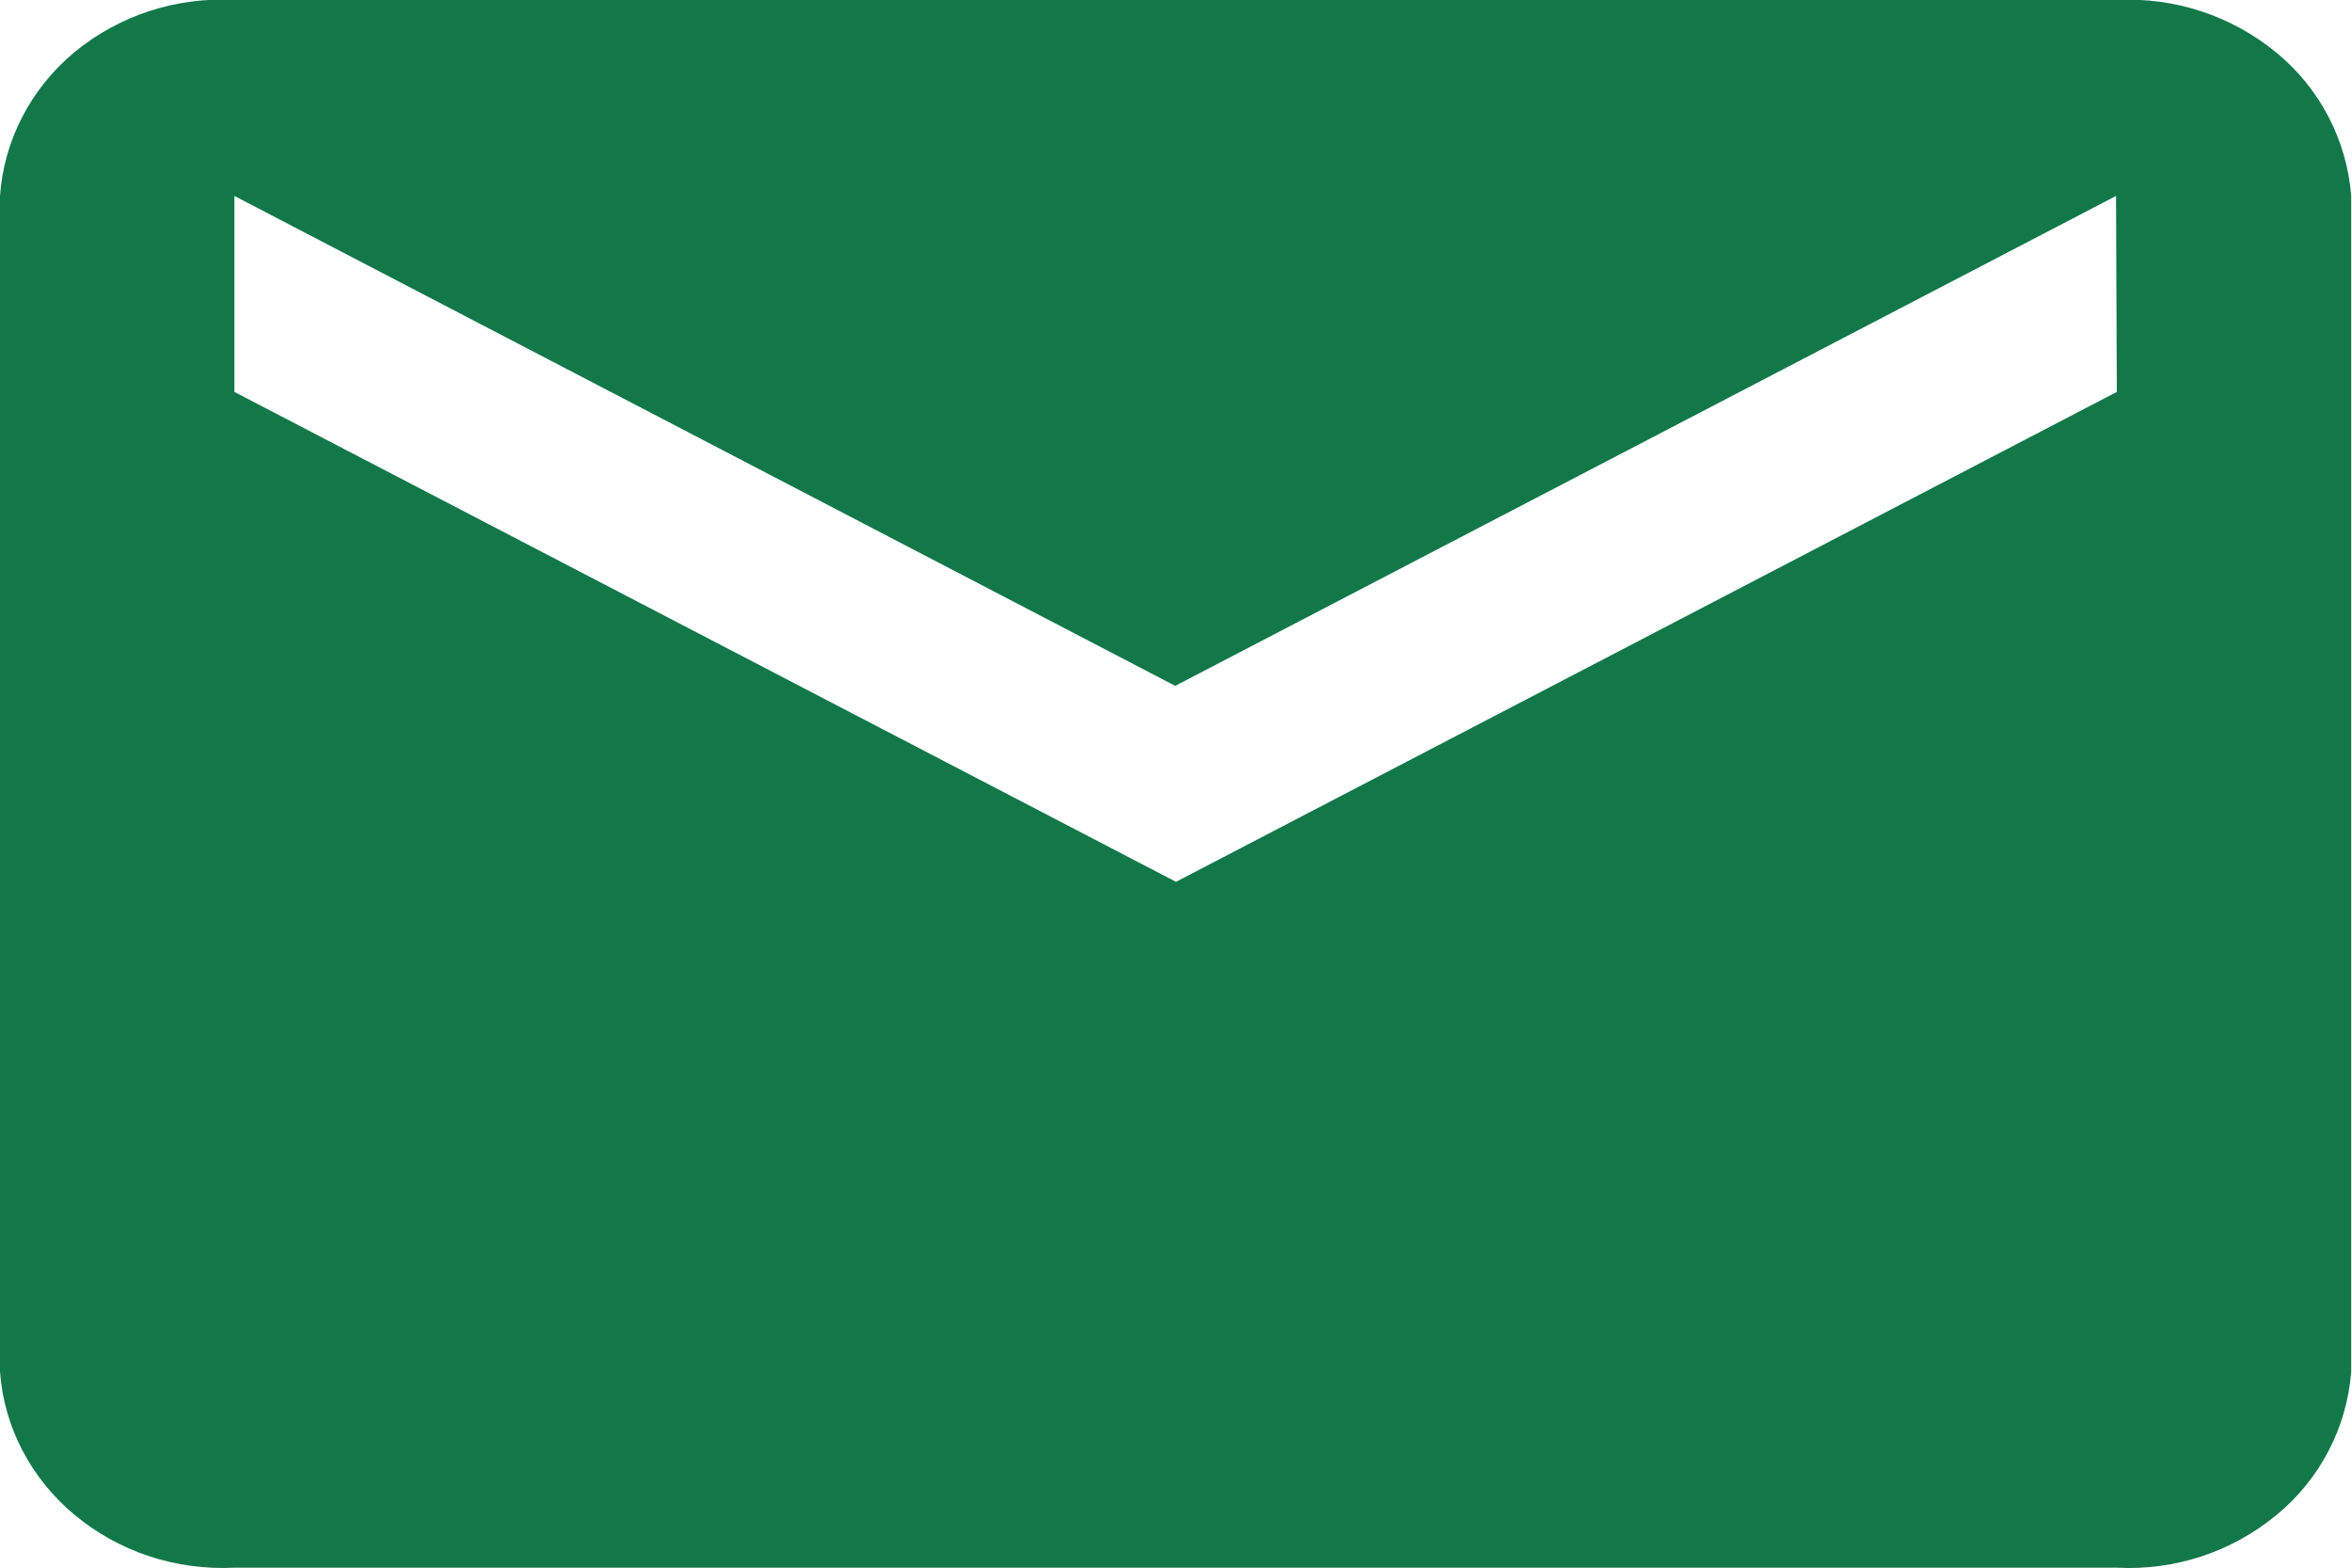
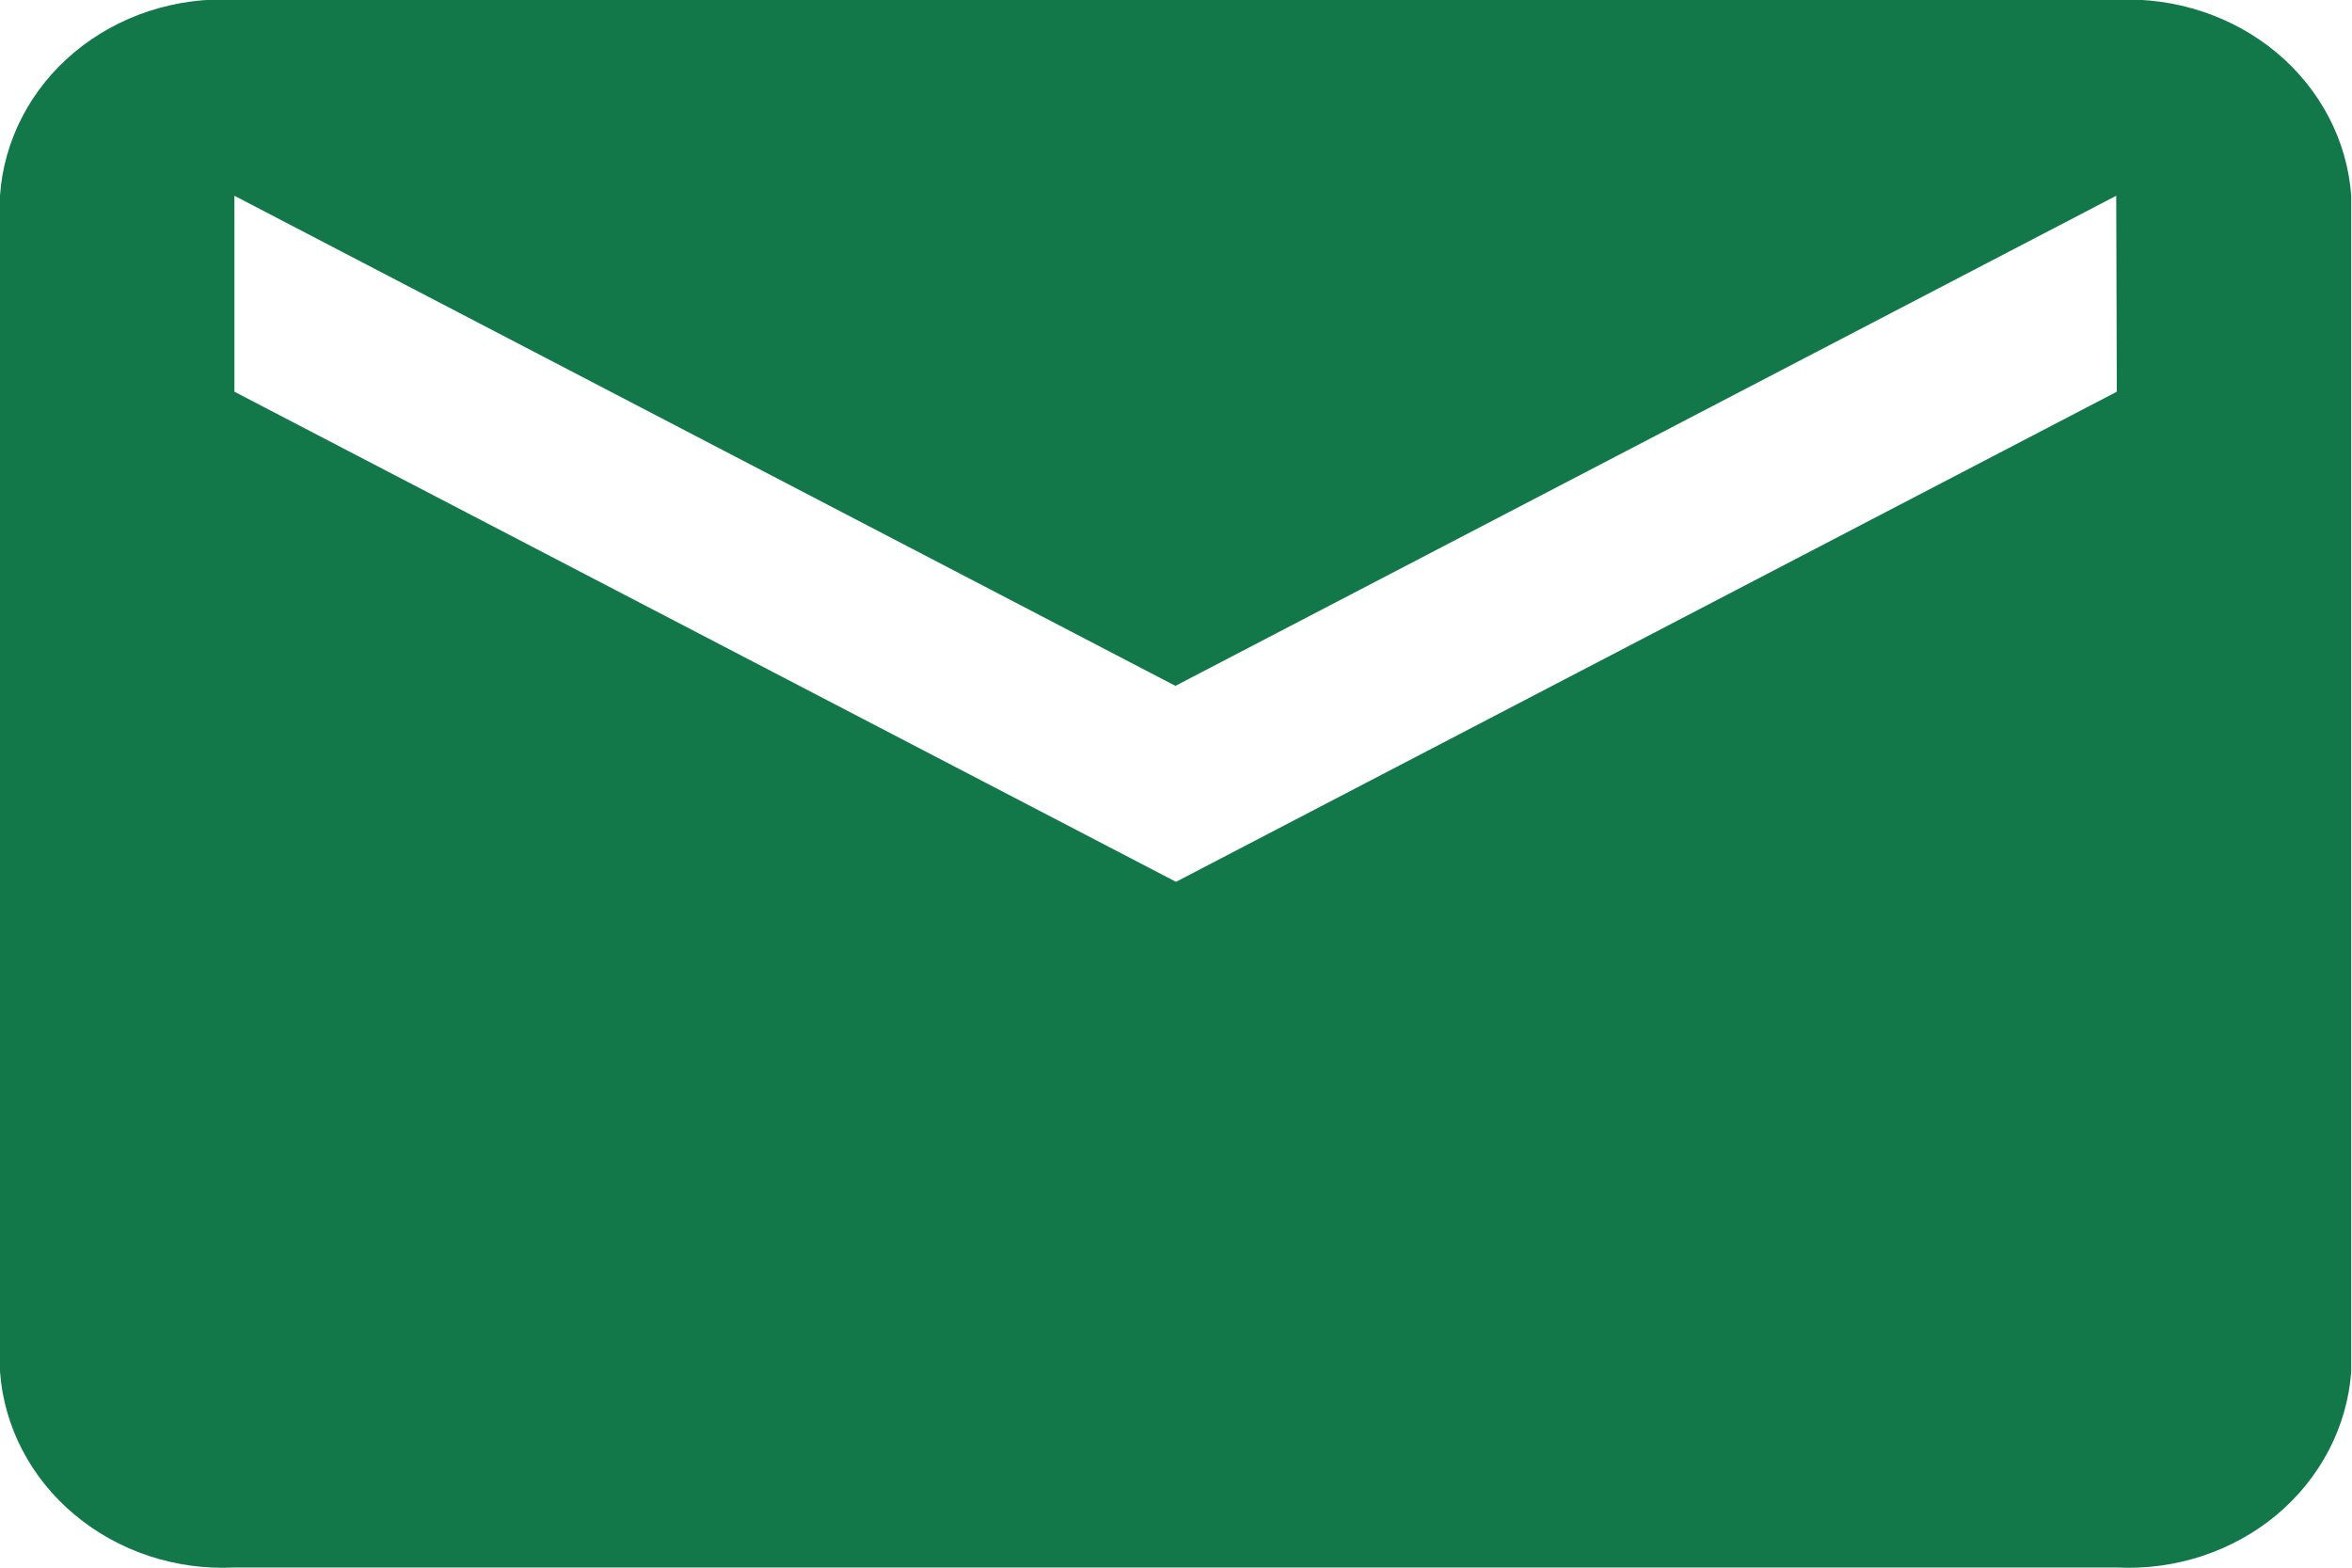
- <svg xmlns="http://www.w3.org/2000/svg" width="12" height="8" fill="none">
-   <path d="M10.8 0H1.196A1.18 1.18 0 00.38.266C.155.454.02.717 0 1v6c.02.281.157.544.38.73.225.188.517.285.816.27H10.8a1.18 1.18 0 00.816-.27 1.05 1.05 0 00.38-.73V1a1.052 1.052 0 00-.38-.73A1.185 1.185 0 0010.8 0zm0 2L6 4.5 1.196 2V1l4.8 2.5 4.8-2.5.004 1z" fill="#12784A" />
+ <svg xmlns="http://www.w3.org/2000/svg" width="12" height="8" viewBox="0 0 12 8" fill="none">
+   <path d="M10.8 -0.001H1.196C0.897 -0.017 0.603 0.08 0.379 0.267C0.155 0.454 0.019 0.718 0 0.999V6.999C0.02 7.28 0.157 7.543 0.381 7.73C0.605 7.917 0.897 8.014 1.196 7.999H10.8C11.099 8.014 11.392 7.917 11.616 7.73C11.839 7.543 11.976 7.28 11.996 6.999V0.999C11.976 0.718 11.839 0.456 11.616 0.269C11.392 0.082 11.099 -0.015 10.8 -0.001ZM10.8 1.999L6 4.5L1.196 1.999V0.999L5.997 3.5L10.797 0.999L10.8 1.999Z" fill="#12784A" />
</svg>
